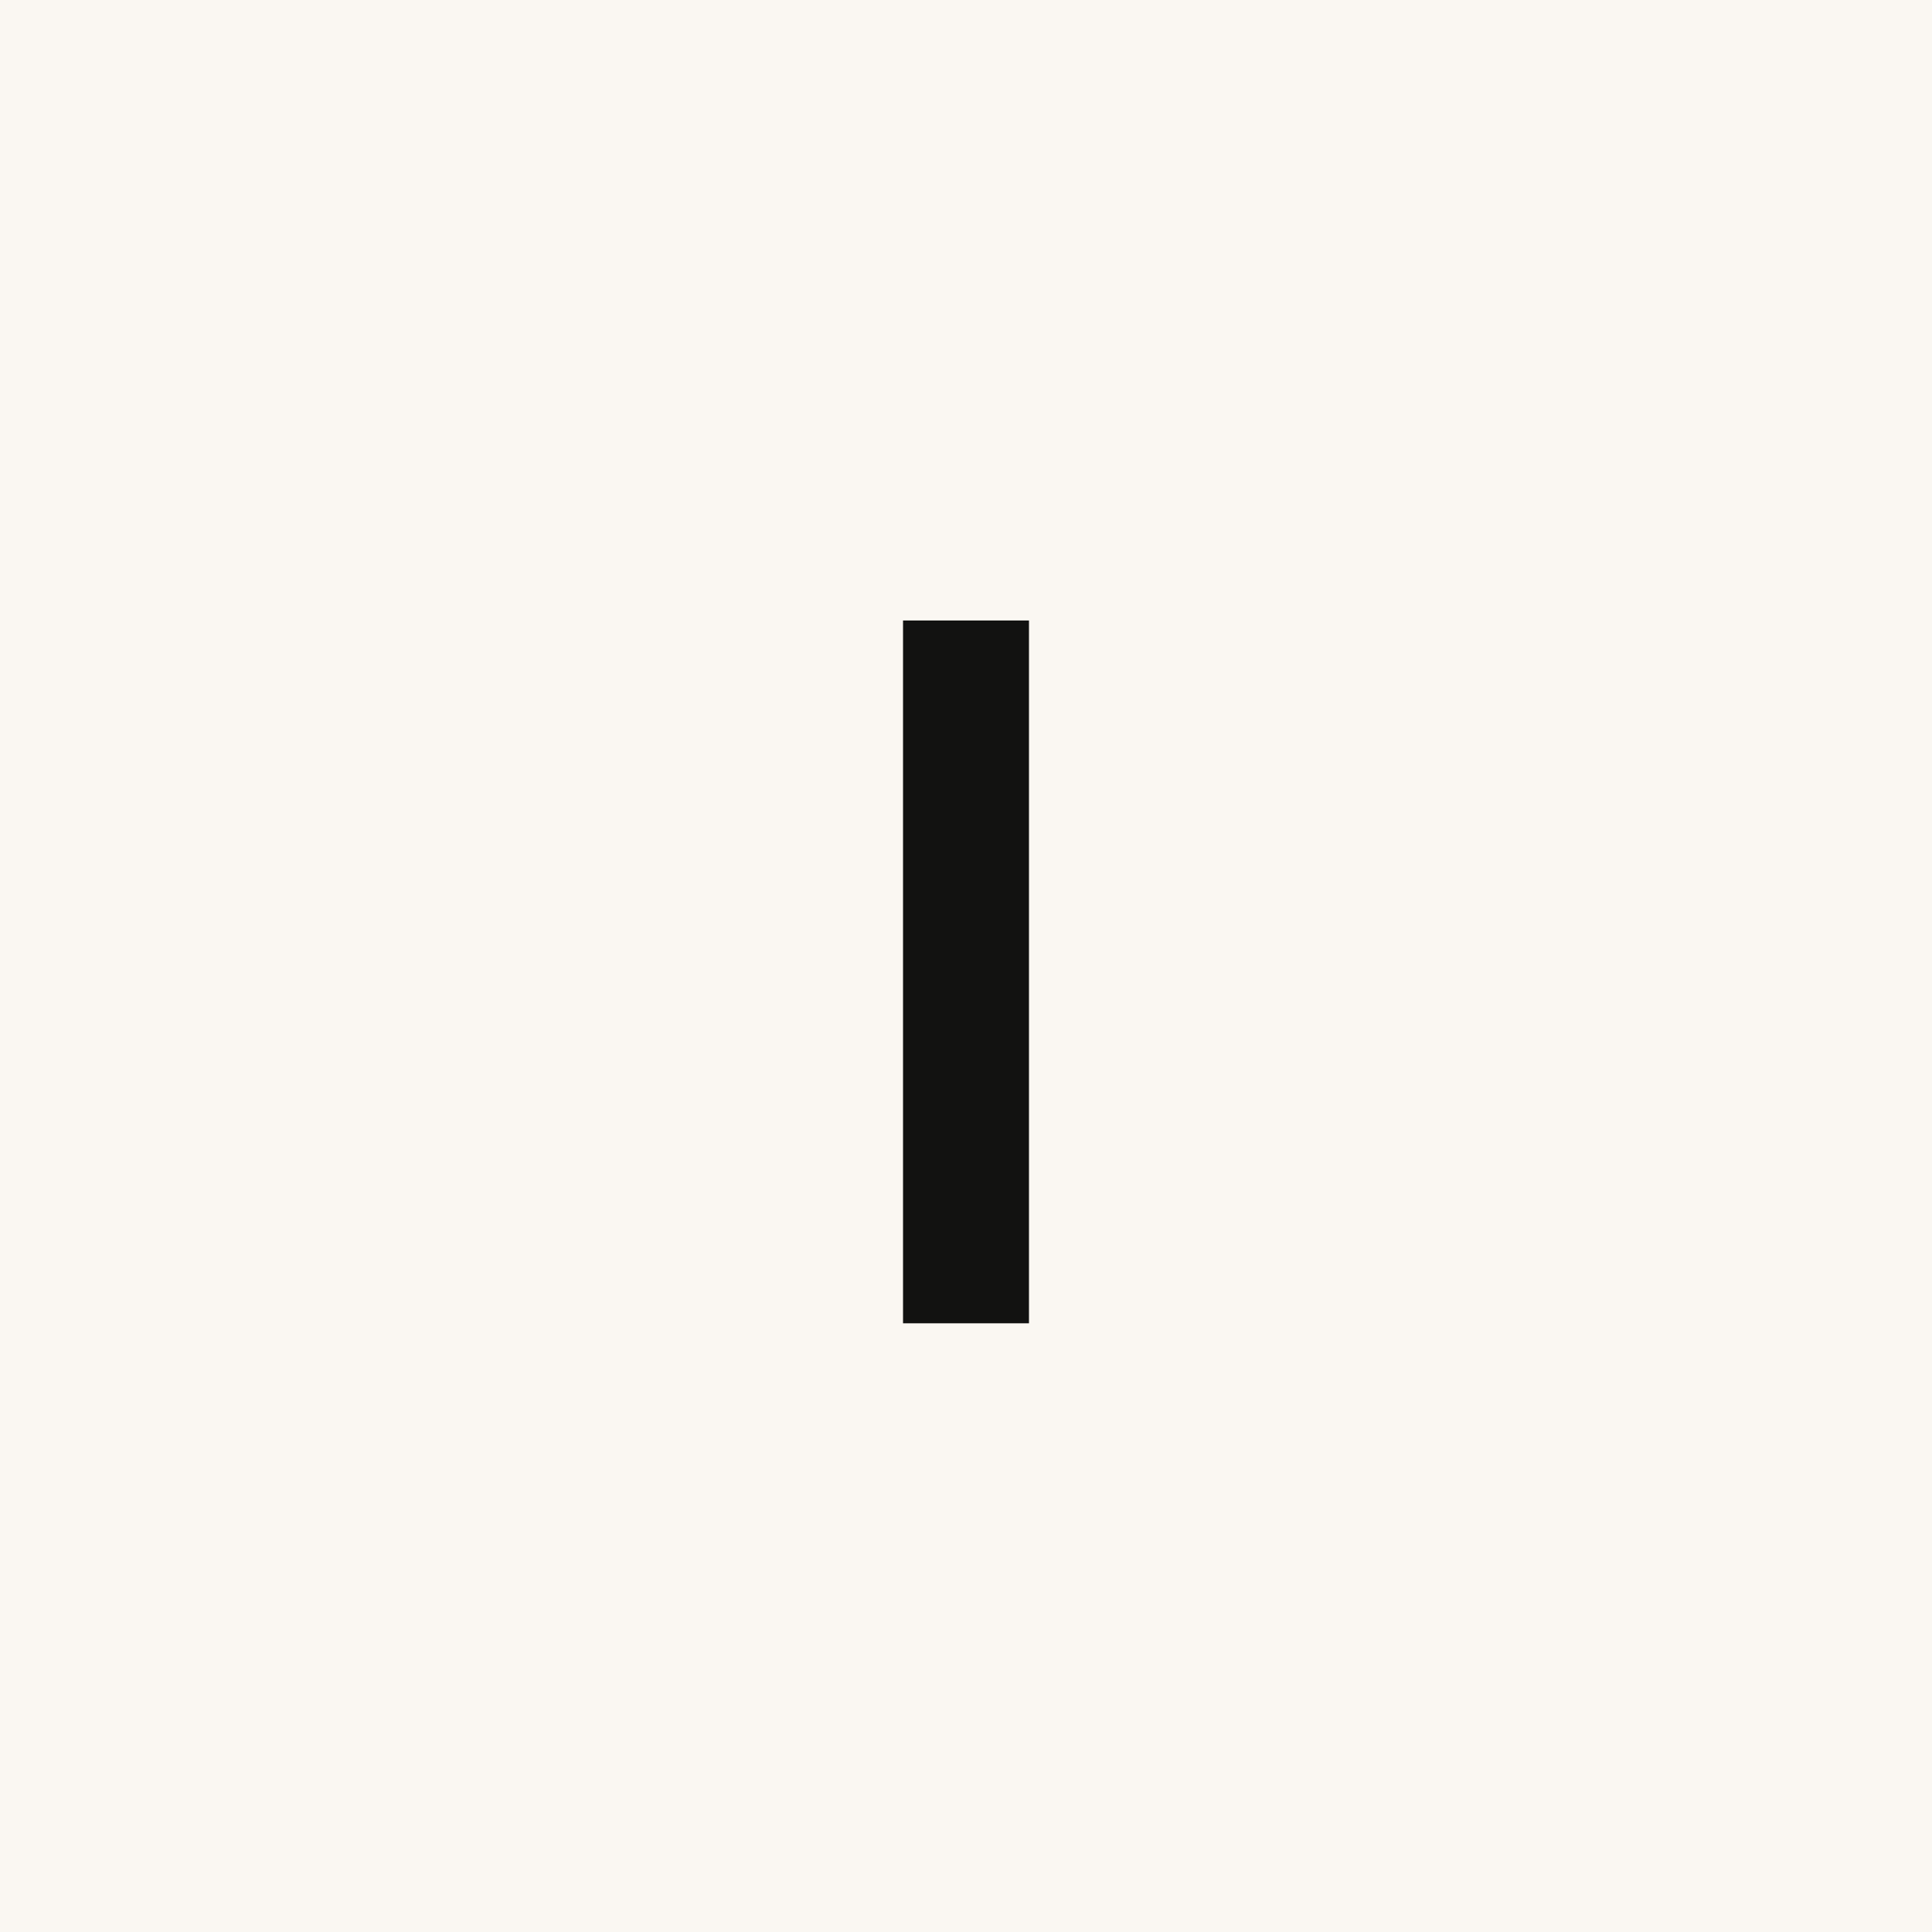
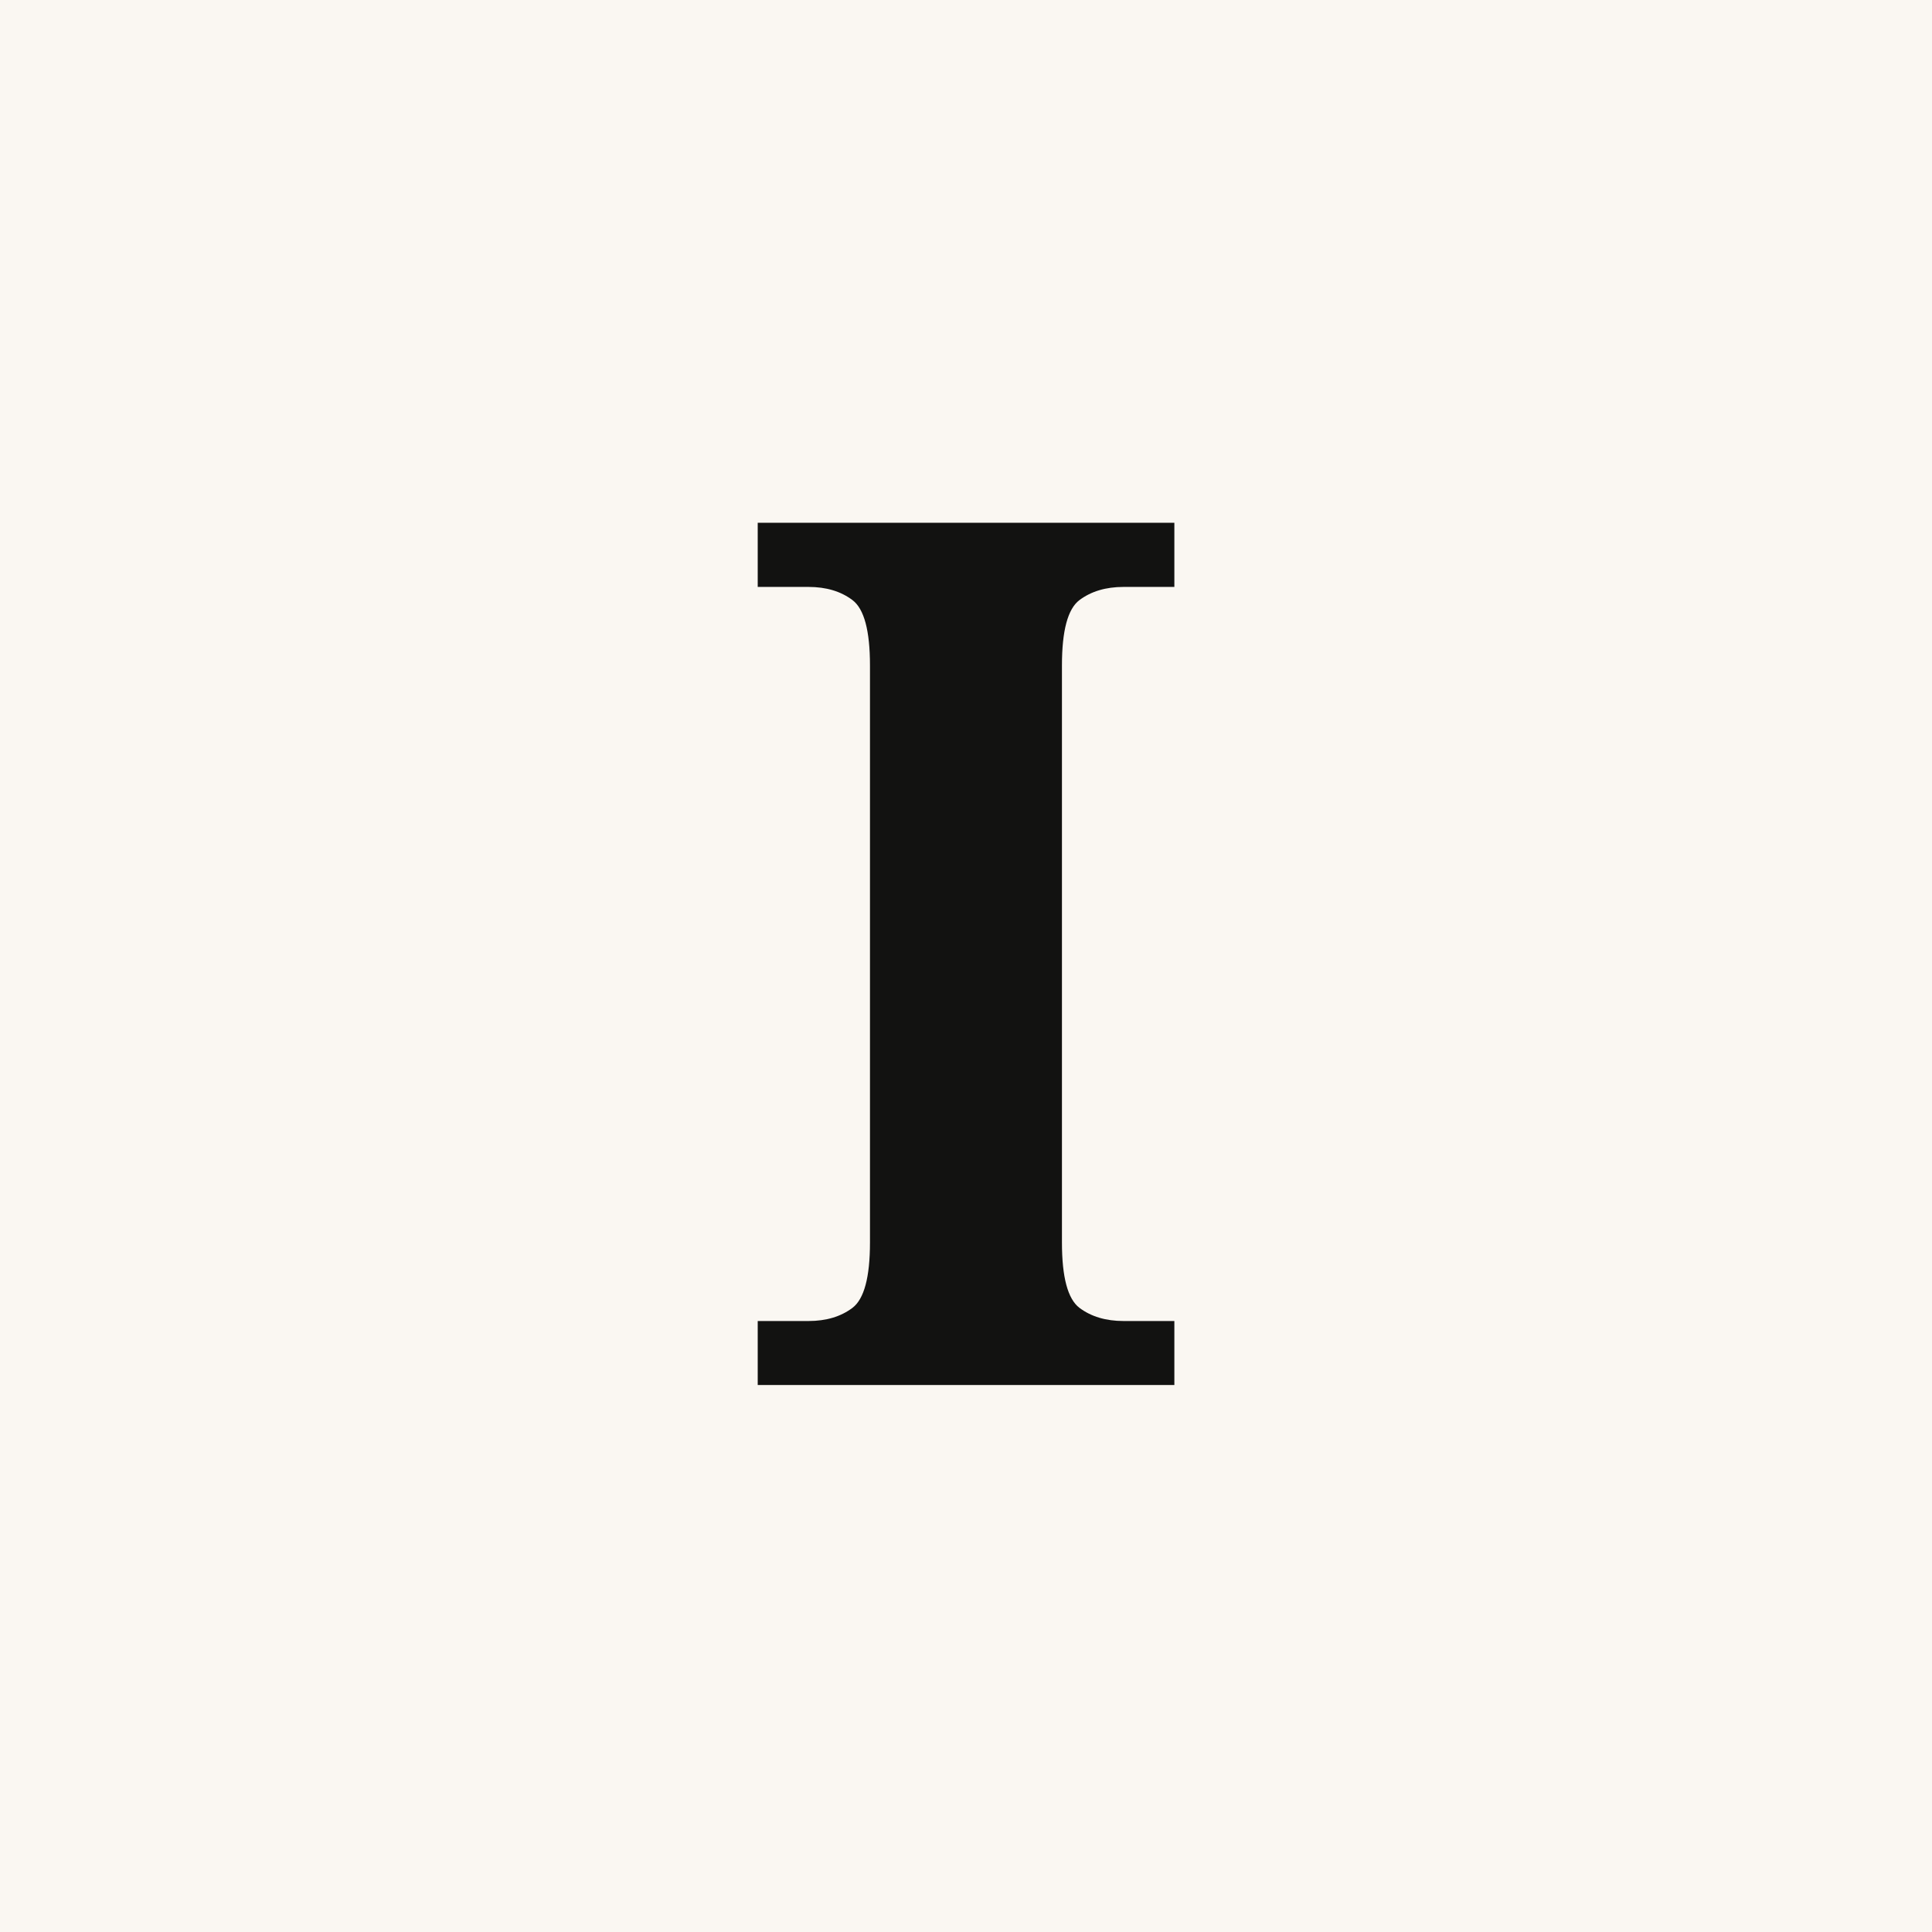
<svg xmlns="http://www.w3.org/2000/svg" width="192" height="192" viewBox="0 0 192 192">
  <rect width="192" height="192" fill="#FAF7F2" />
-   <text x="96" y="96" font-family="system-ui, -apple-system, sans-serif" font-size="96" font-weight="600" fill="#121211" text-anchor="middle" dominant-baseline="middle">I</text>
+   <text x="96" y="96" font-family="'Playfair Display', Georgia, serif" font-size="120" font-weight="600" fill="#121211" text-anchor="middle" dominant-baseline="middle">I</text>
</svg>
